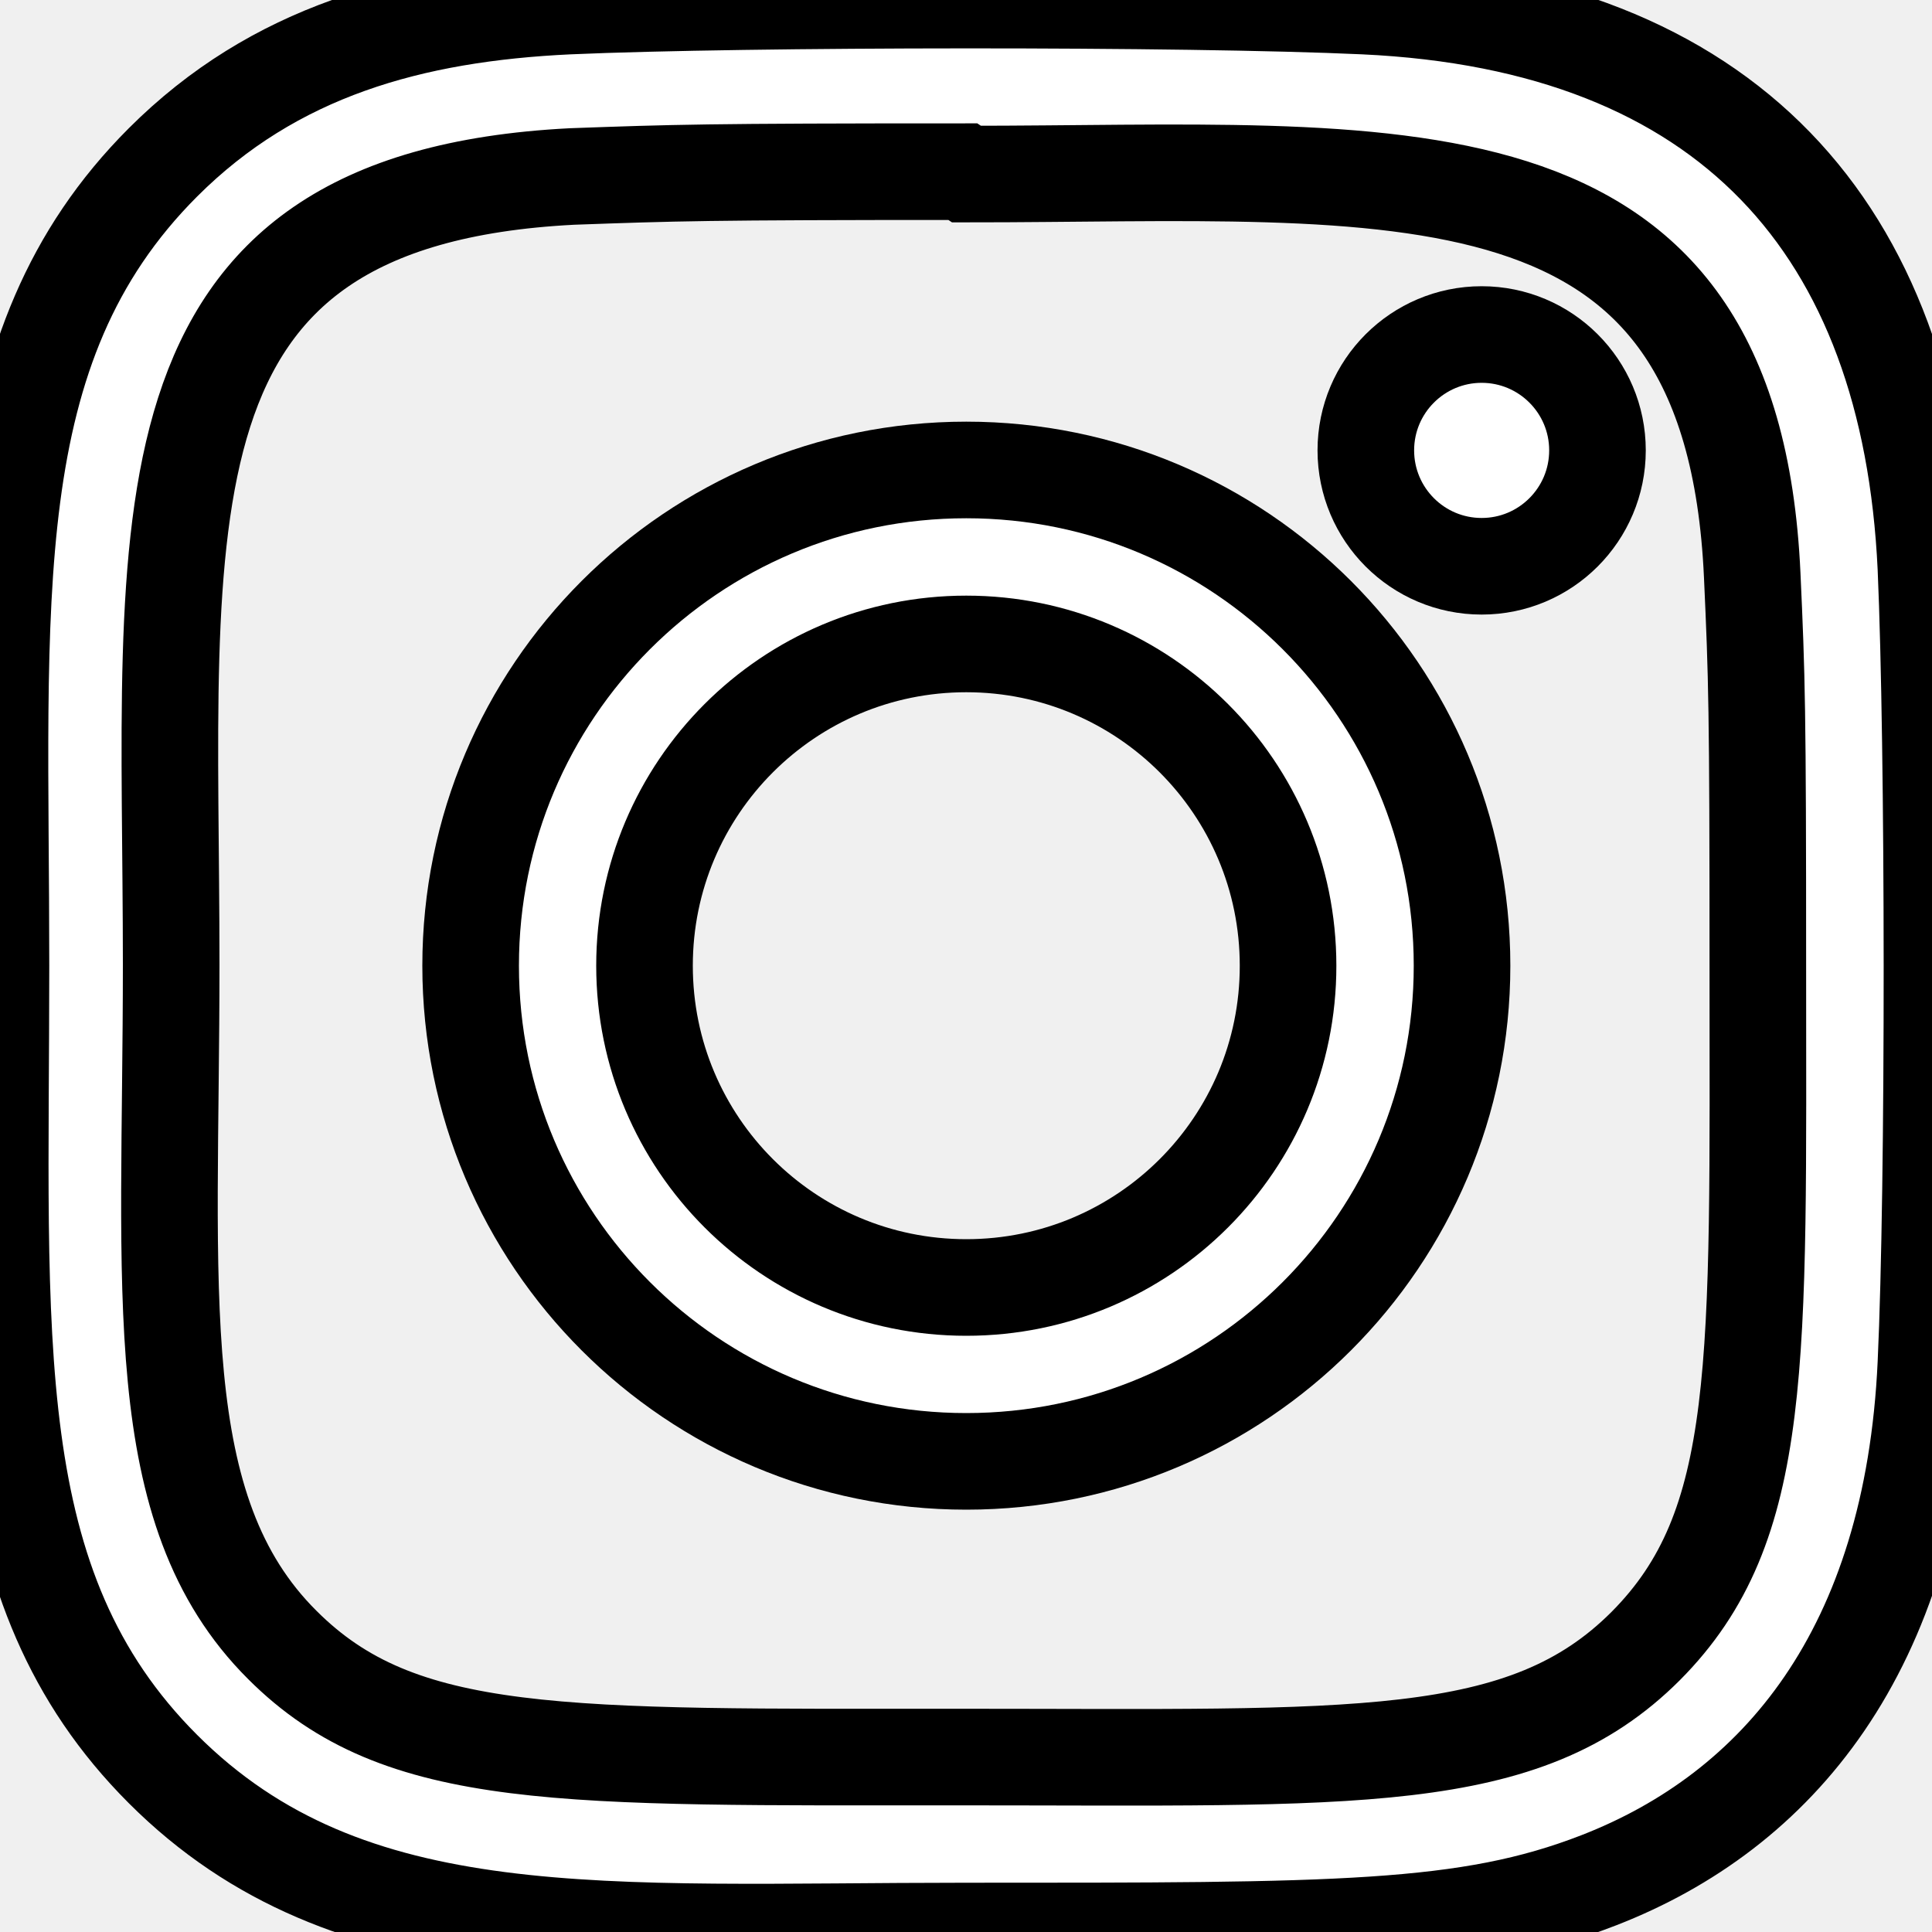
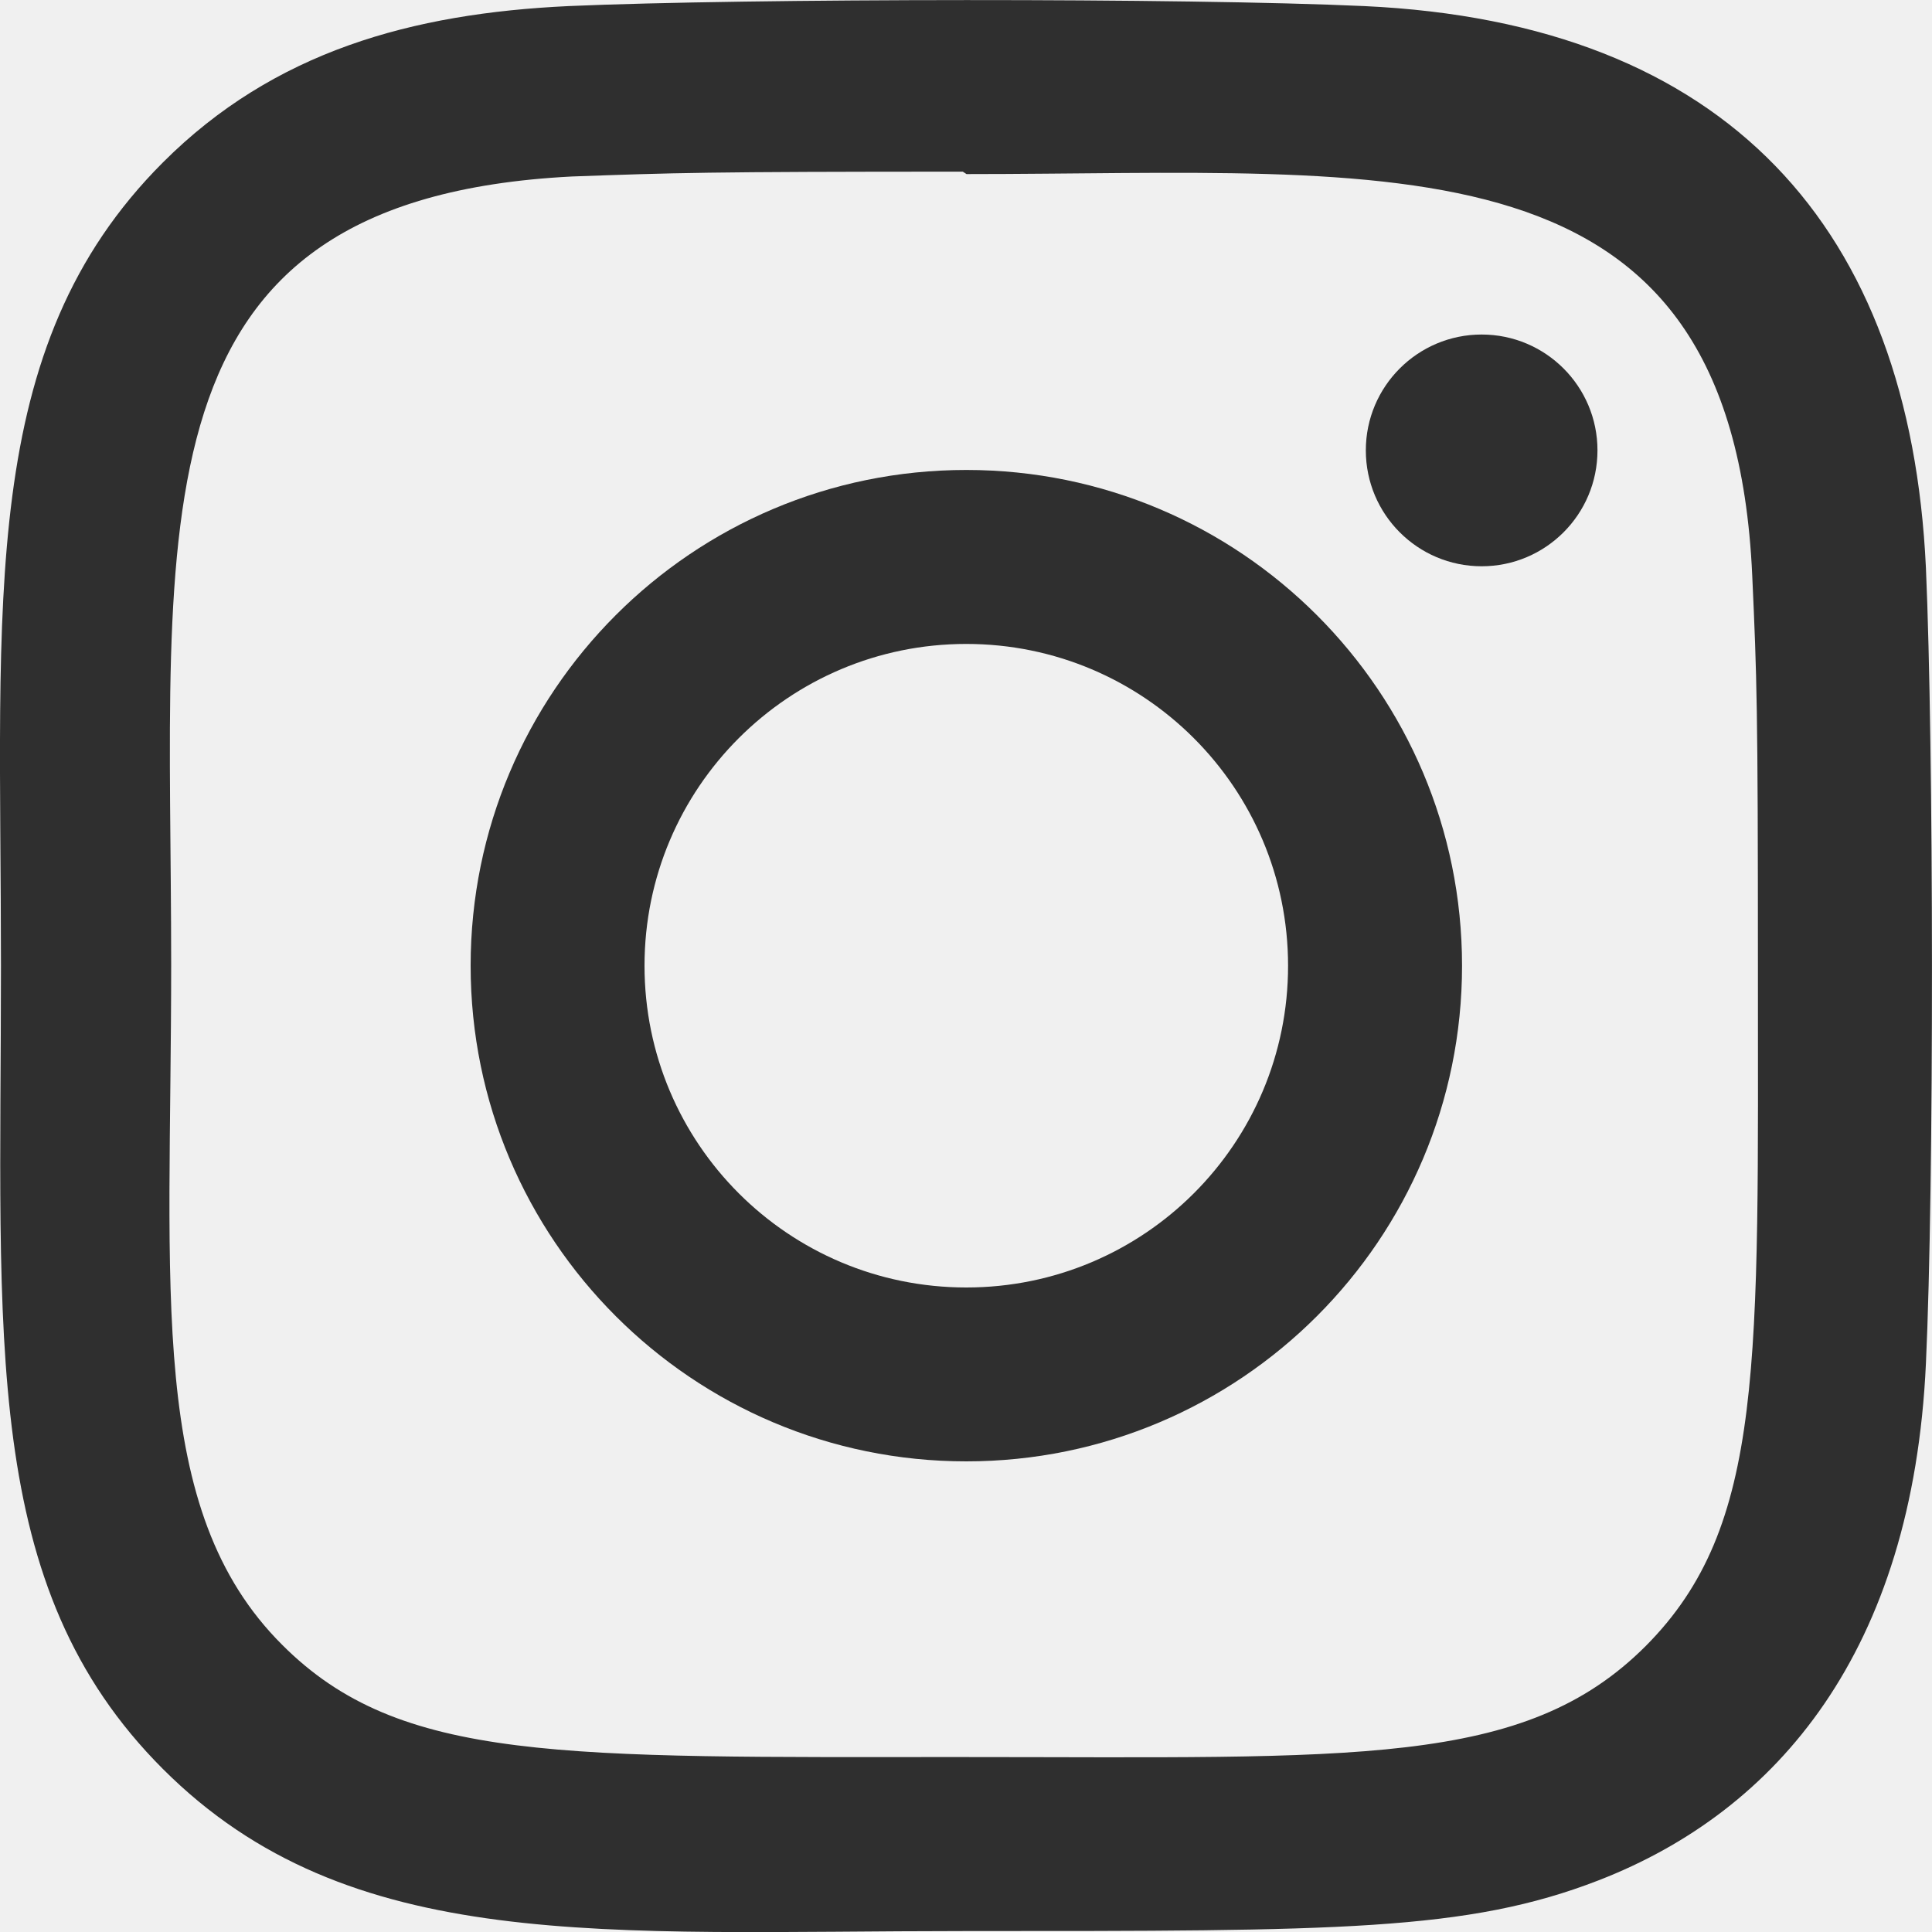
- <svg xmlns="http://www.w3.org/2000/svg" width="20" height="20" viewBox="0 0 20 20" fill="none" stroke="black">
+ <svg xmlns="http://www.w3.org/2000/svg" width="20" height="20" viewBox="0 0 20 20" fill="none">
  <g clip-path="url(#clip0)">
-     <path d="M10.003 4.865C7.167 4.865 4.872 7.163 4.872 9.997C4.872 12.833 7.17 15.128 10.003 15.128C12.839 15.128 15.135 12.83 15.135 9.997C15.135 7.161 12.837 4.865 10.003 4.865ZM10.003 13.328C8.162 13.328 6.672 11.837 6.672 9.997C6.672 8.157 8.163 6.666 10.003 6.666C11.843 6.666 13.334 8.157 13.334 9.997C13.335 11.837 11.844 13.328 10.003 13.328Z" fill="white" />
-     <path d="M14.123 0.063C12.283 -0.022 7.726 -0.018 5.884 0.063C4.266 0.139 2.838 0.53 1.687 1.681C-0.236 3.604 0.01 6.196 0.01 9.997C0.01 13.887 -0.207 16.419 1.687 18.313C3.618 20.243 6.247 19.99 10.003 19.99C13.857 19.99 15.187 19.993 16.549 19.465C18.402 18.746 19.8 17.09 19.937 14.116C20.023 12.275 20.018 7.718 19.937 5.877C19.772 2.366 17.887 0.237 14.123 0.063ZM17.036 17.04C15.775 18.301 14.026 18.189 9.979 18.189C5.812 18.189 4.142 18.25 2.922 17.028C1.518 15.63 1.772 13.386 1.772 9.983C1.772 5.379 1.3 2.063 5.921 1.827C6.982 1.789 7.295 1.777 9.967 1.777L10.005 1.802C14.446 1.802 17.93 1.337 18.139 5.957C18.187 7.011 18.197 7.328 18.197 9.996C18.197 14.114 18.275 15.795 17.036 17.04Z" fill="white" />
-     <path d="M15.338 5.862C16 5.862 16.537 5.325 16.537 4.662C16.537 4 16 3.463 15.338 3.463C14.676 3.463 14.139 4 14.139 4.662C14.139 5.325 14.676 5.862 15.338 5.862Z" fill="white" />
+     <path d="M10.003 4.865C7.167 4.865 4.872 7.163 4.872 9.997C4.872 12.832 7.17 15.128 10.003 15.128C12.839 15.128 15.135 12.83 15.135 9.997C15.135 7.161 12.837 4.865 10.003 4.865V4.865ZM10.003 13.328C8.162 13.328 6.672 11.837 6.672 9.997C6.672 8.157 8.163 6.666 10.003 6.666C11.843 6.666 13.334 8.157 13.334 9.997C13.335 11.837 11.844 13.328 10.003 13.328V13.328Z" fill="#2F2F2F" />
+     <path d="M14.123 0.063C12.283 -0.022 7.726 -0.018 5.884 0.063C4.266 0.139 2.838 0.53 1.687 1.681C-0.236 3.604 0.01 6.196 0.01 9.997C0.01 13.887 -0.207 16.419 1.687 18.313C3.618 20.243 6.247 19.99 10.003 19.99C13.857 19.99 15.187 19.993 16.549 19.465C18.402 18.746 19.8 17.09 19.937 14.116C20.023 12.275 20.018 7.718 19.937 5.877C19.772 2.366 17.887 0.237 14.123 0.063V0.063ZM17.036 17.04C15.775 18.301 14.026 18.189 9.979 18.189C5.812 18.189 4.142 18.25 2.922 17.028C1.518 15.63 1.772 13.386 1.772 9.983C1.772 5.379 1.3 2.063 5.921 1.827C6.982 1.789 7.295 1.777 9.967 1.777L10.005 1.802C14.446 1.802 17.93 1.337 18.139 5.957C18.187 7.011 18.198 7.328 18.198 9.996C18.197 14.114 18.275 15.795 17.036 17.04V17.04Z" fill="#2F2F2F" />
+     <path d="M15.338 5.862C16 5.862 16.537 5.325 16.537 4.662C16.537 4 16 3.463 15.338 3.463C14.676 3.463 14.139 4 14.139 4.662C14.139 5.325 14.676 5.862 15.338 5.862Z" fill="#2F2F2F" />
  </g>
  <defs>
    <clipPath id="clip0">
      <rect width="20" height="20" fill="white" />
    </clipPath>
  </defs>
</svg>
